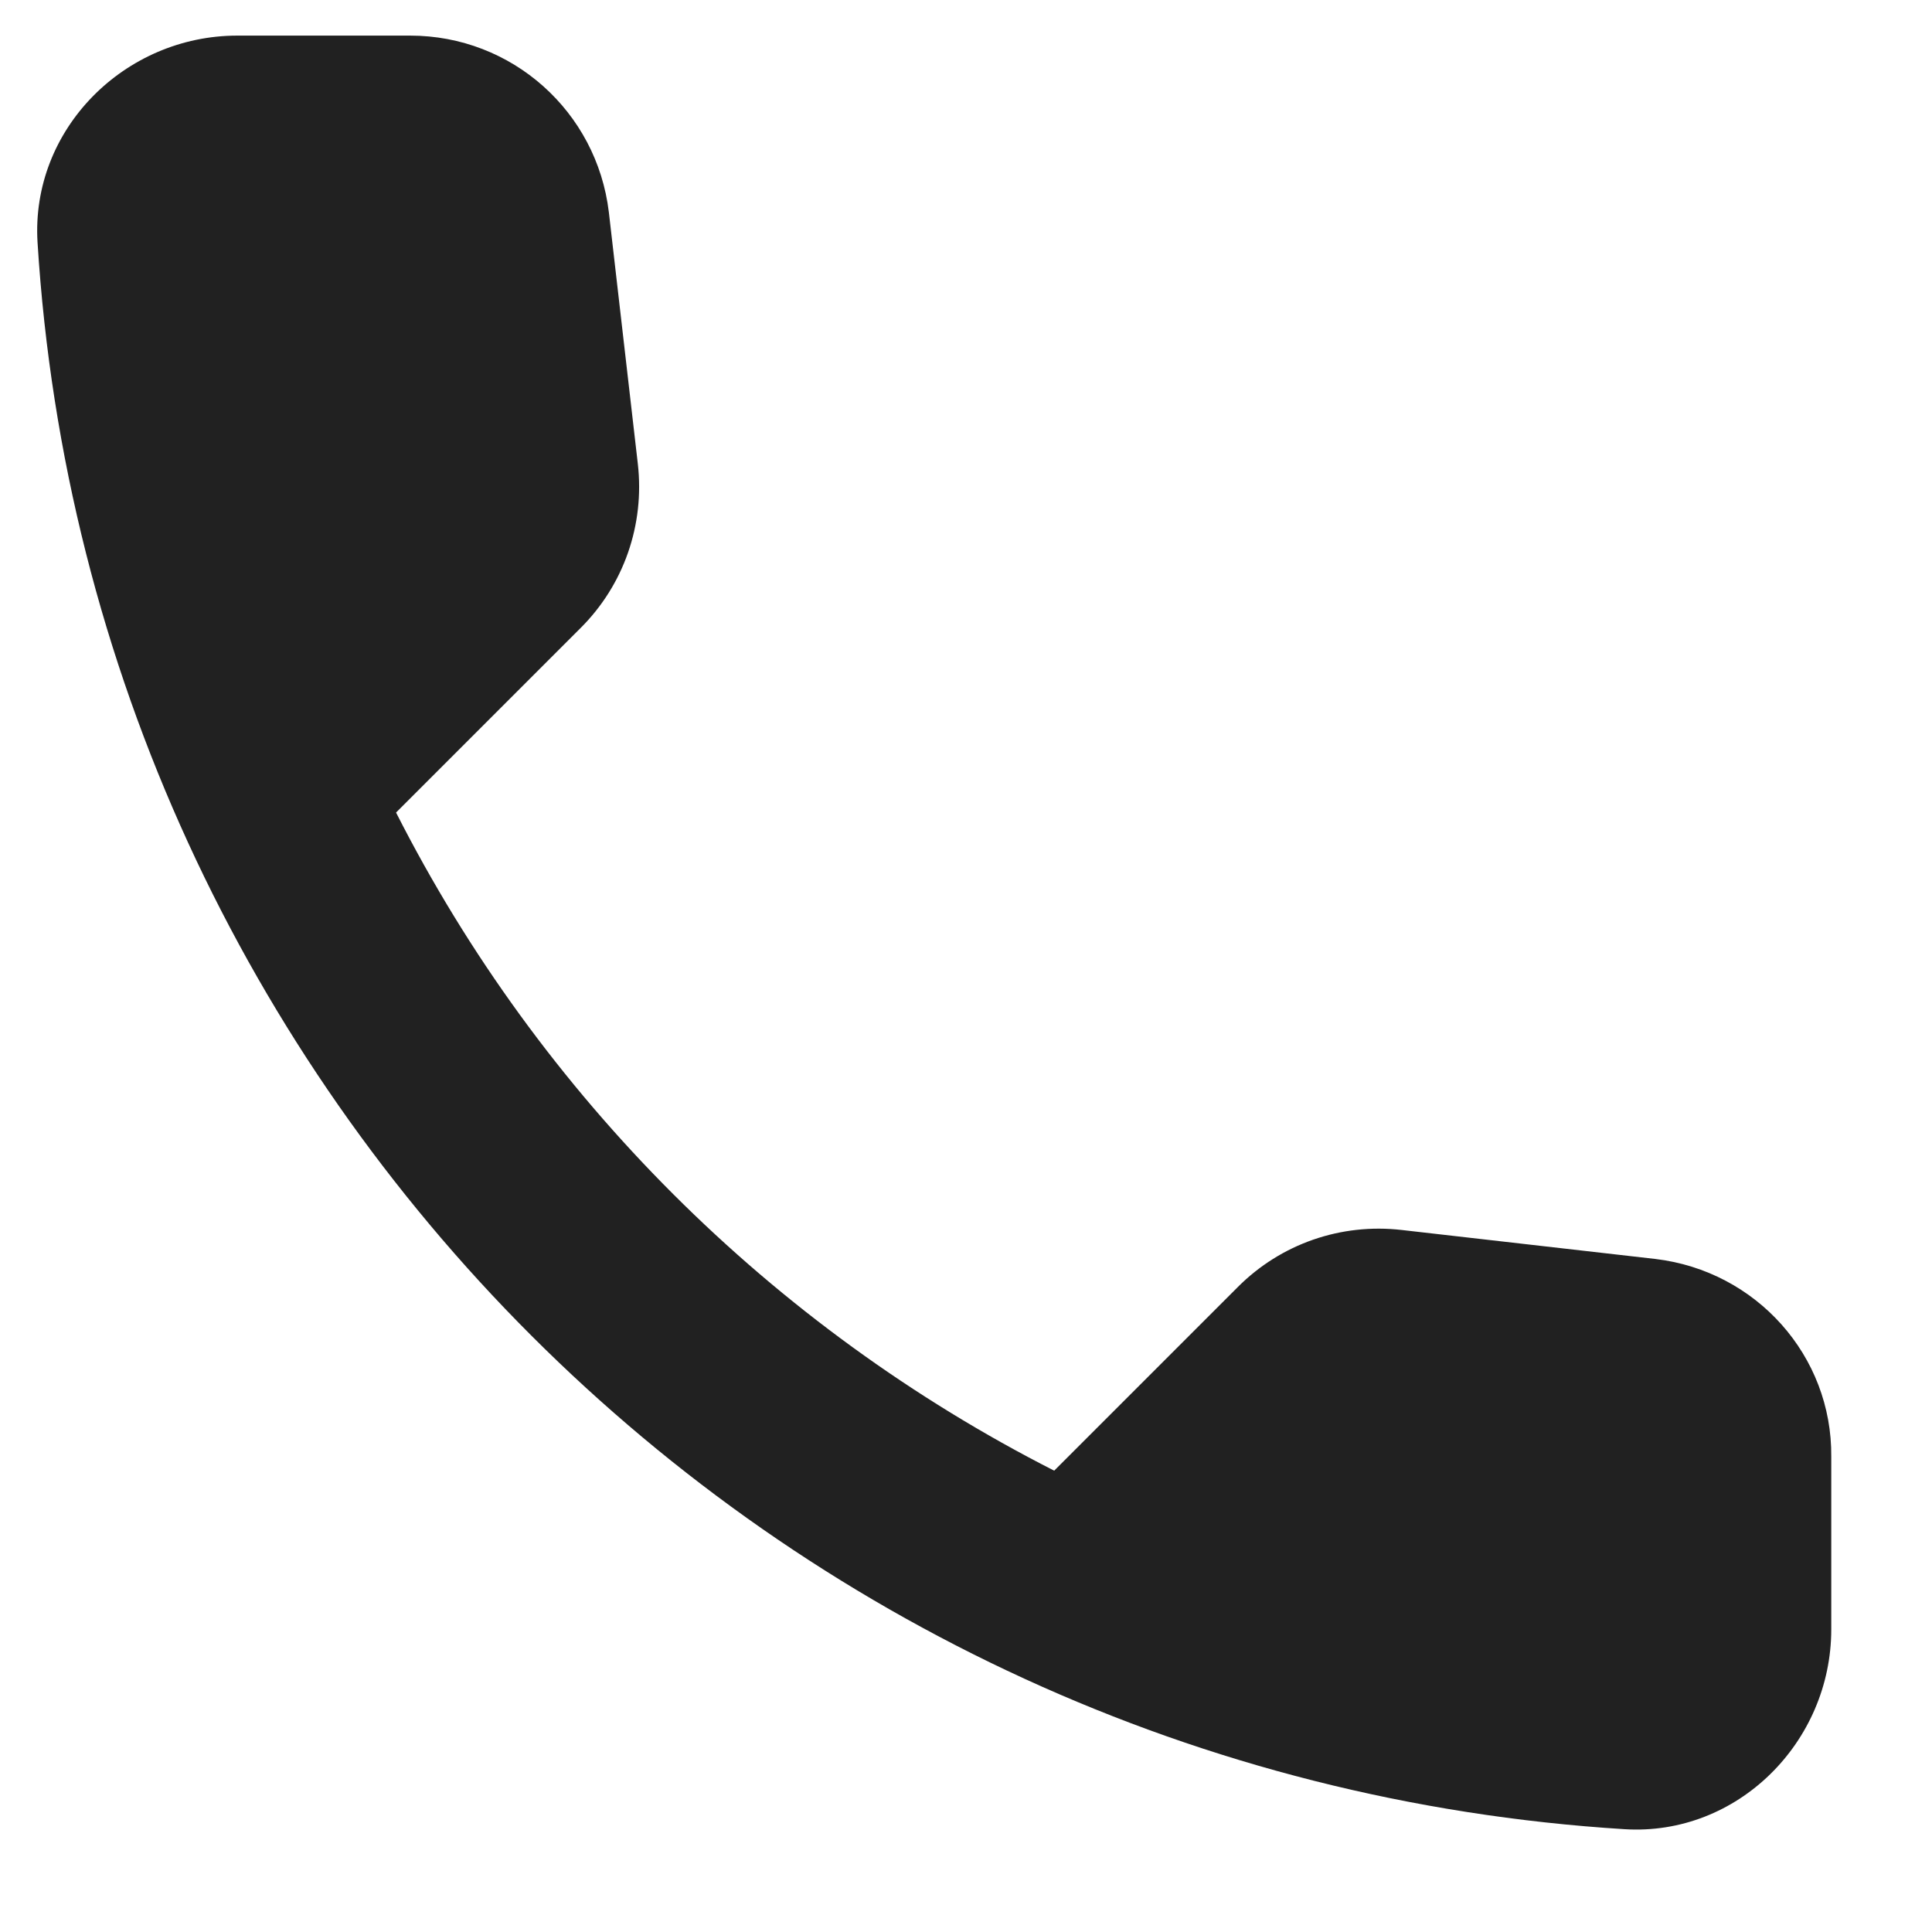
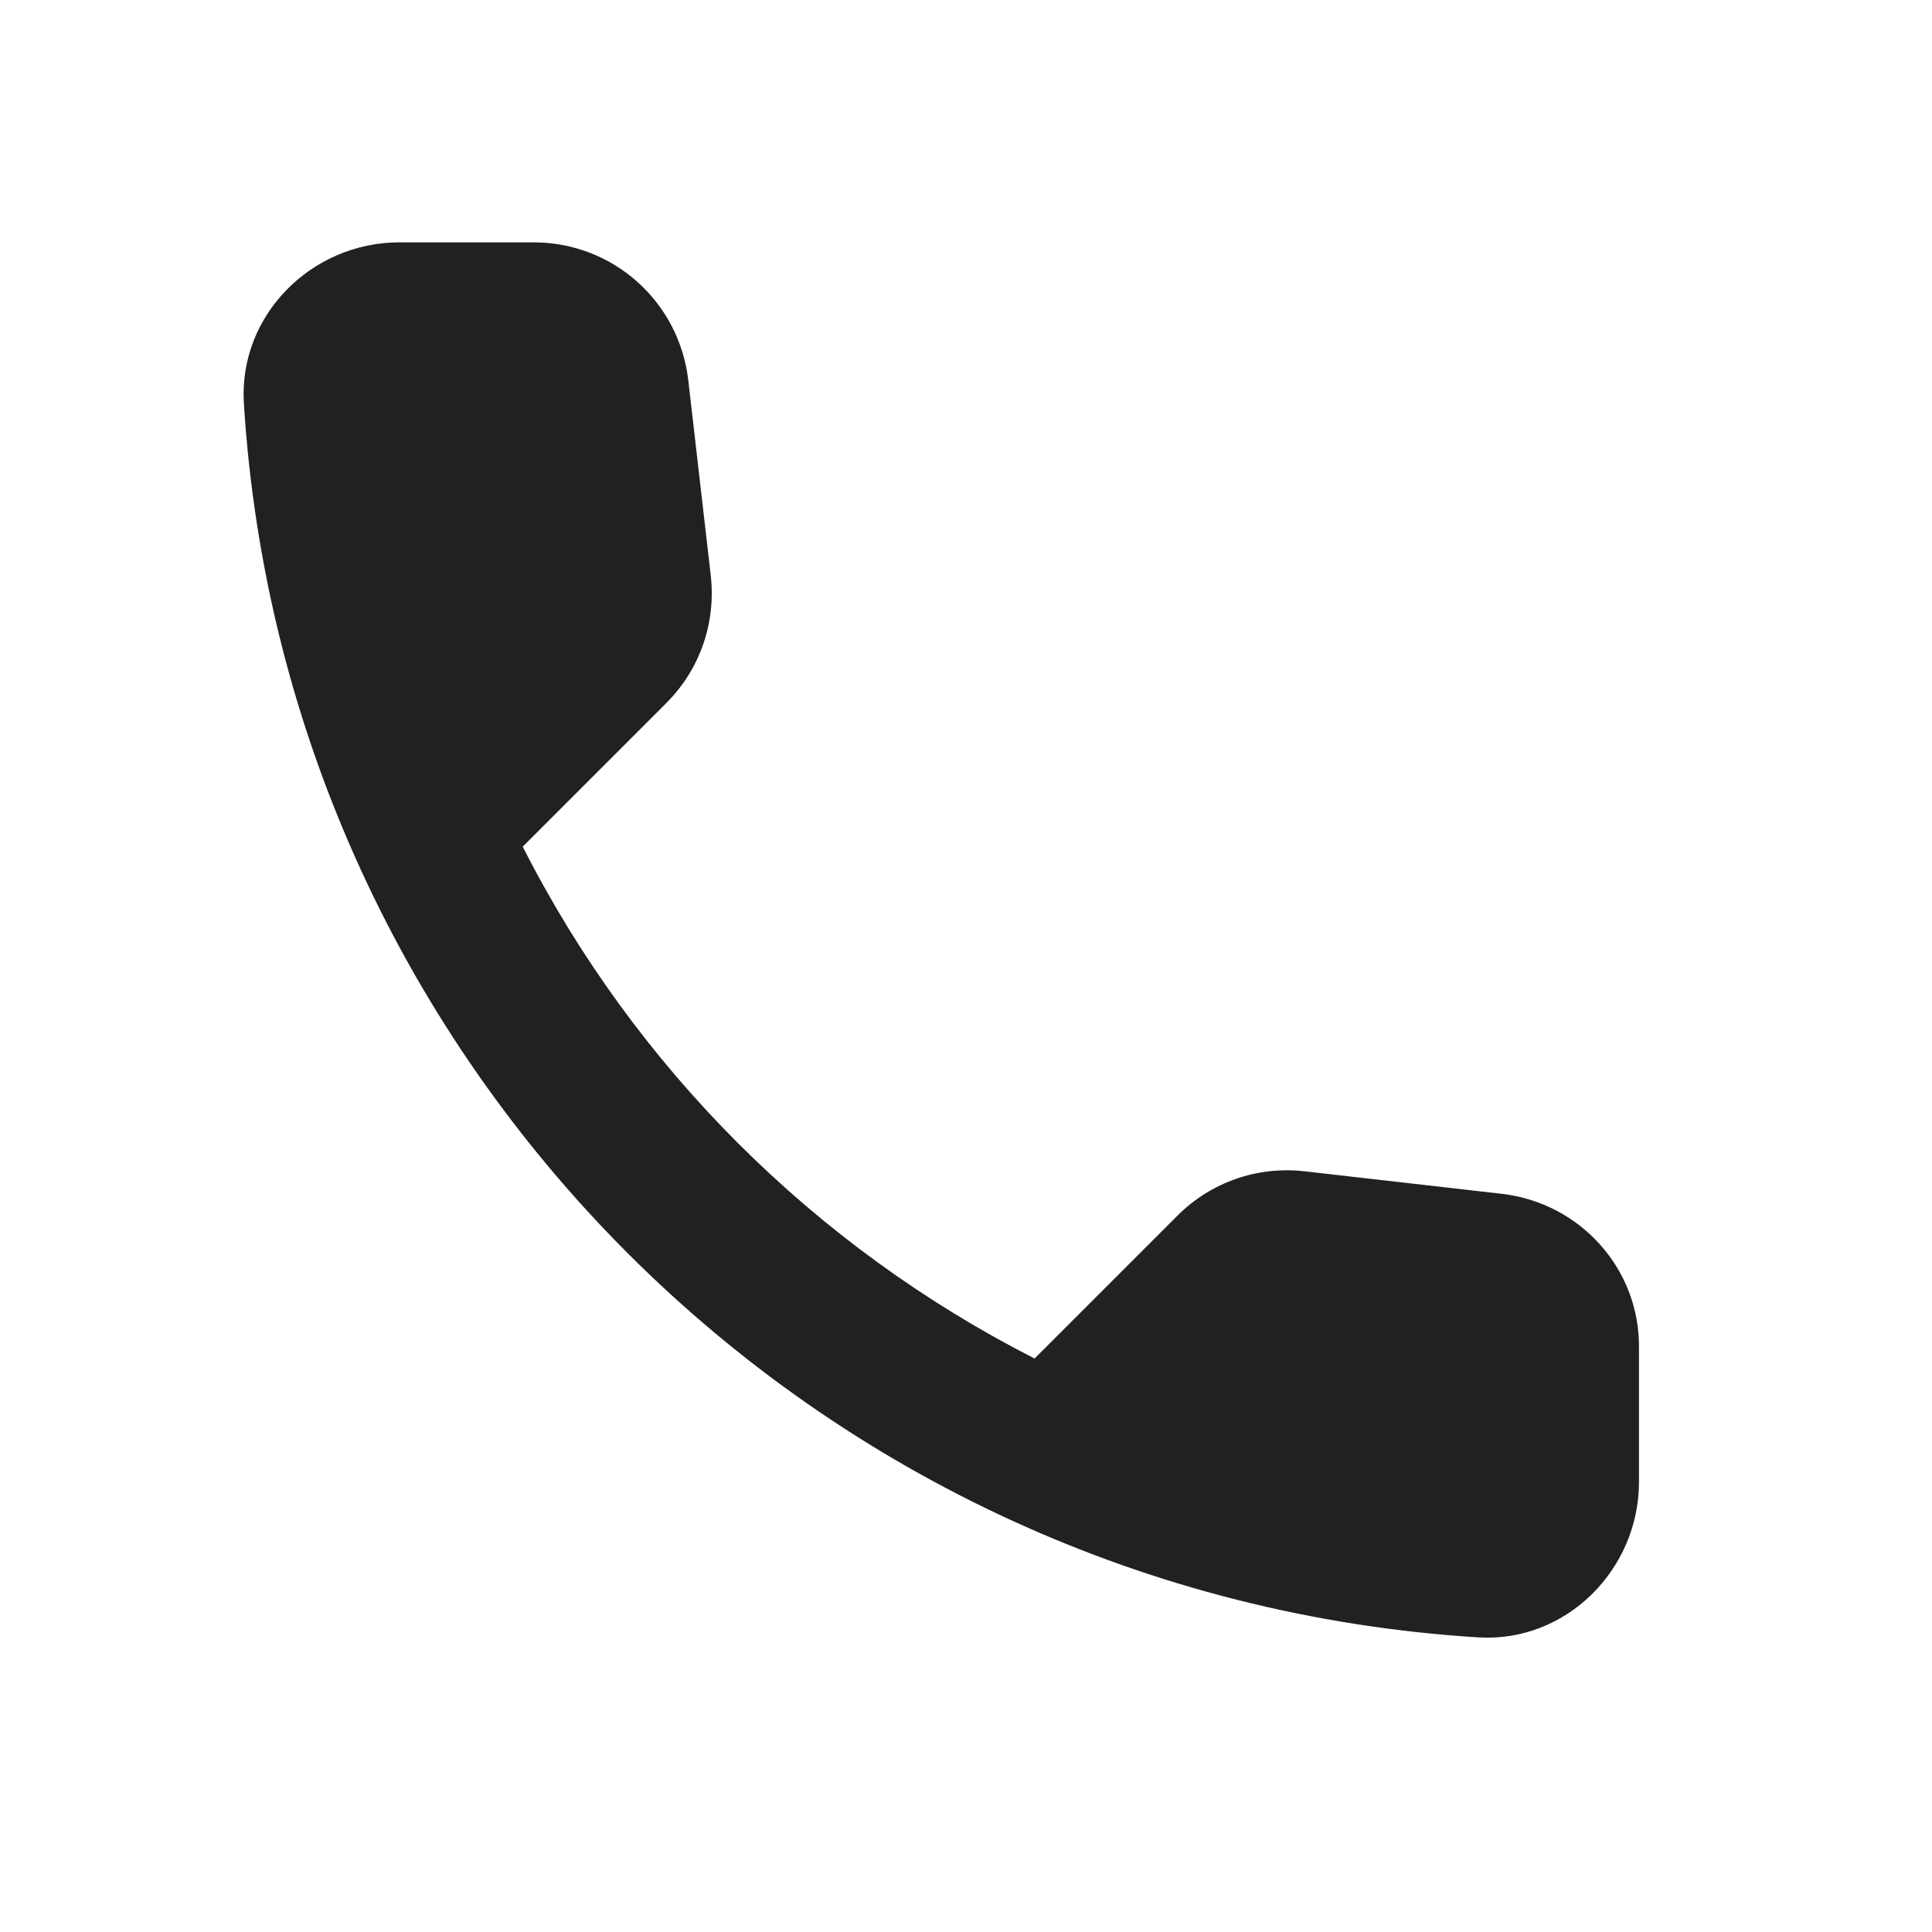
- <svg xmlns="http://www.w3.org/2000/svg" width="14" height="14" viewBox="0 0 14 14" fill="none">
-   <path d="M11.996 9.123L10.158 8.913C9.716 8.862 9.282 9.014 8.971 9.325L7.639 10.657C5.591 9.615 3.913 7.943 2.87 5.888L4.209 4.549C4.52 4.238 4.672 3.804 4.622 3.362L4.412 1.538C4.325 0.808 3.71 0.258 2.972 0.258H1.72C0.902 0.258 0.222 0.938 0.272 1.756C0.656 7.936 5.599 12.871 11.772 13.255C12.589 13.306 13.27 12.625 13.27 11.807V10.556C13.277 9.825 12.727 9.21 11.996 9.123Z" fill="#212121" />
+ <svg xmlns="http://www.w3.org/2000/svg" width="18" height="18" viewBox="0 0 18 18" fill="none">
+   <path d="M13.996 11.123L12.158 10.913C11.716 10.862 11.282 11.014 10.971 11.325L9.639 12.657C7.591 11.615 5.913 9.943 4.87 7.888L6.209 6.549C6.52 6.238 6.672 5.804 6.622 5.362L6.412 3.538C6.325 2.808 5.71 2.258 4.972 2.258H3.72C2.902 2.258 2.222 2.938 2.272 3.756C2.656 9.936 7.599 14.871 13.772 15.255C14.589 15.306 15.27 14.625 15.27 13.807V12.556C15.277 11.825 14.727 11.21 13.996 11.123Z" fill="#212121" />
</svg>
